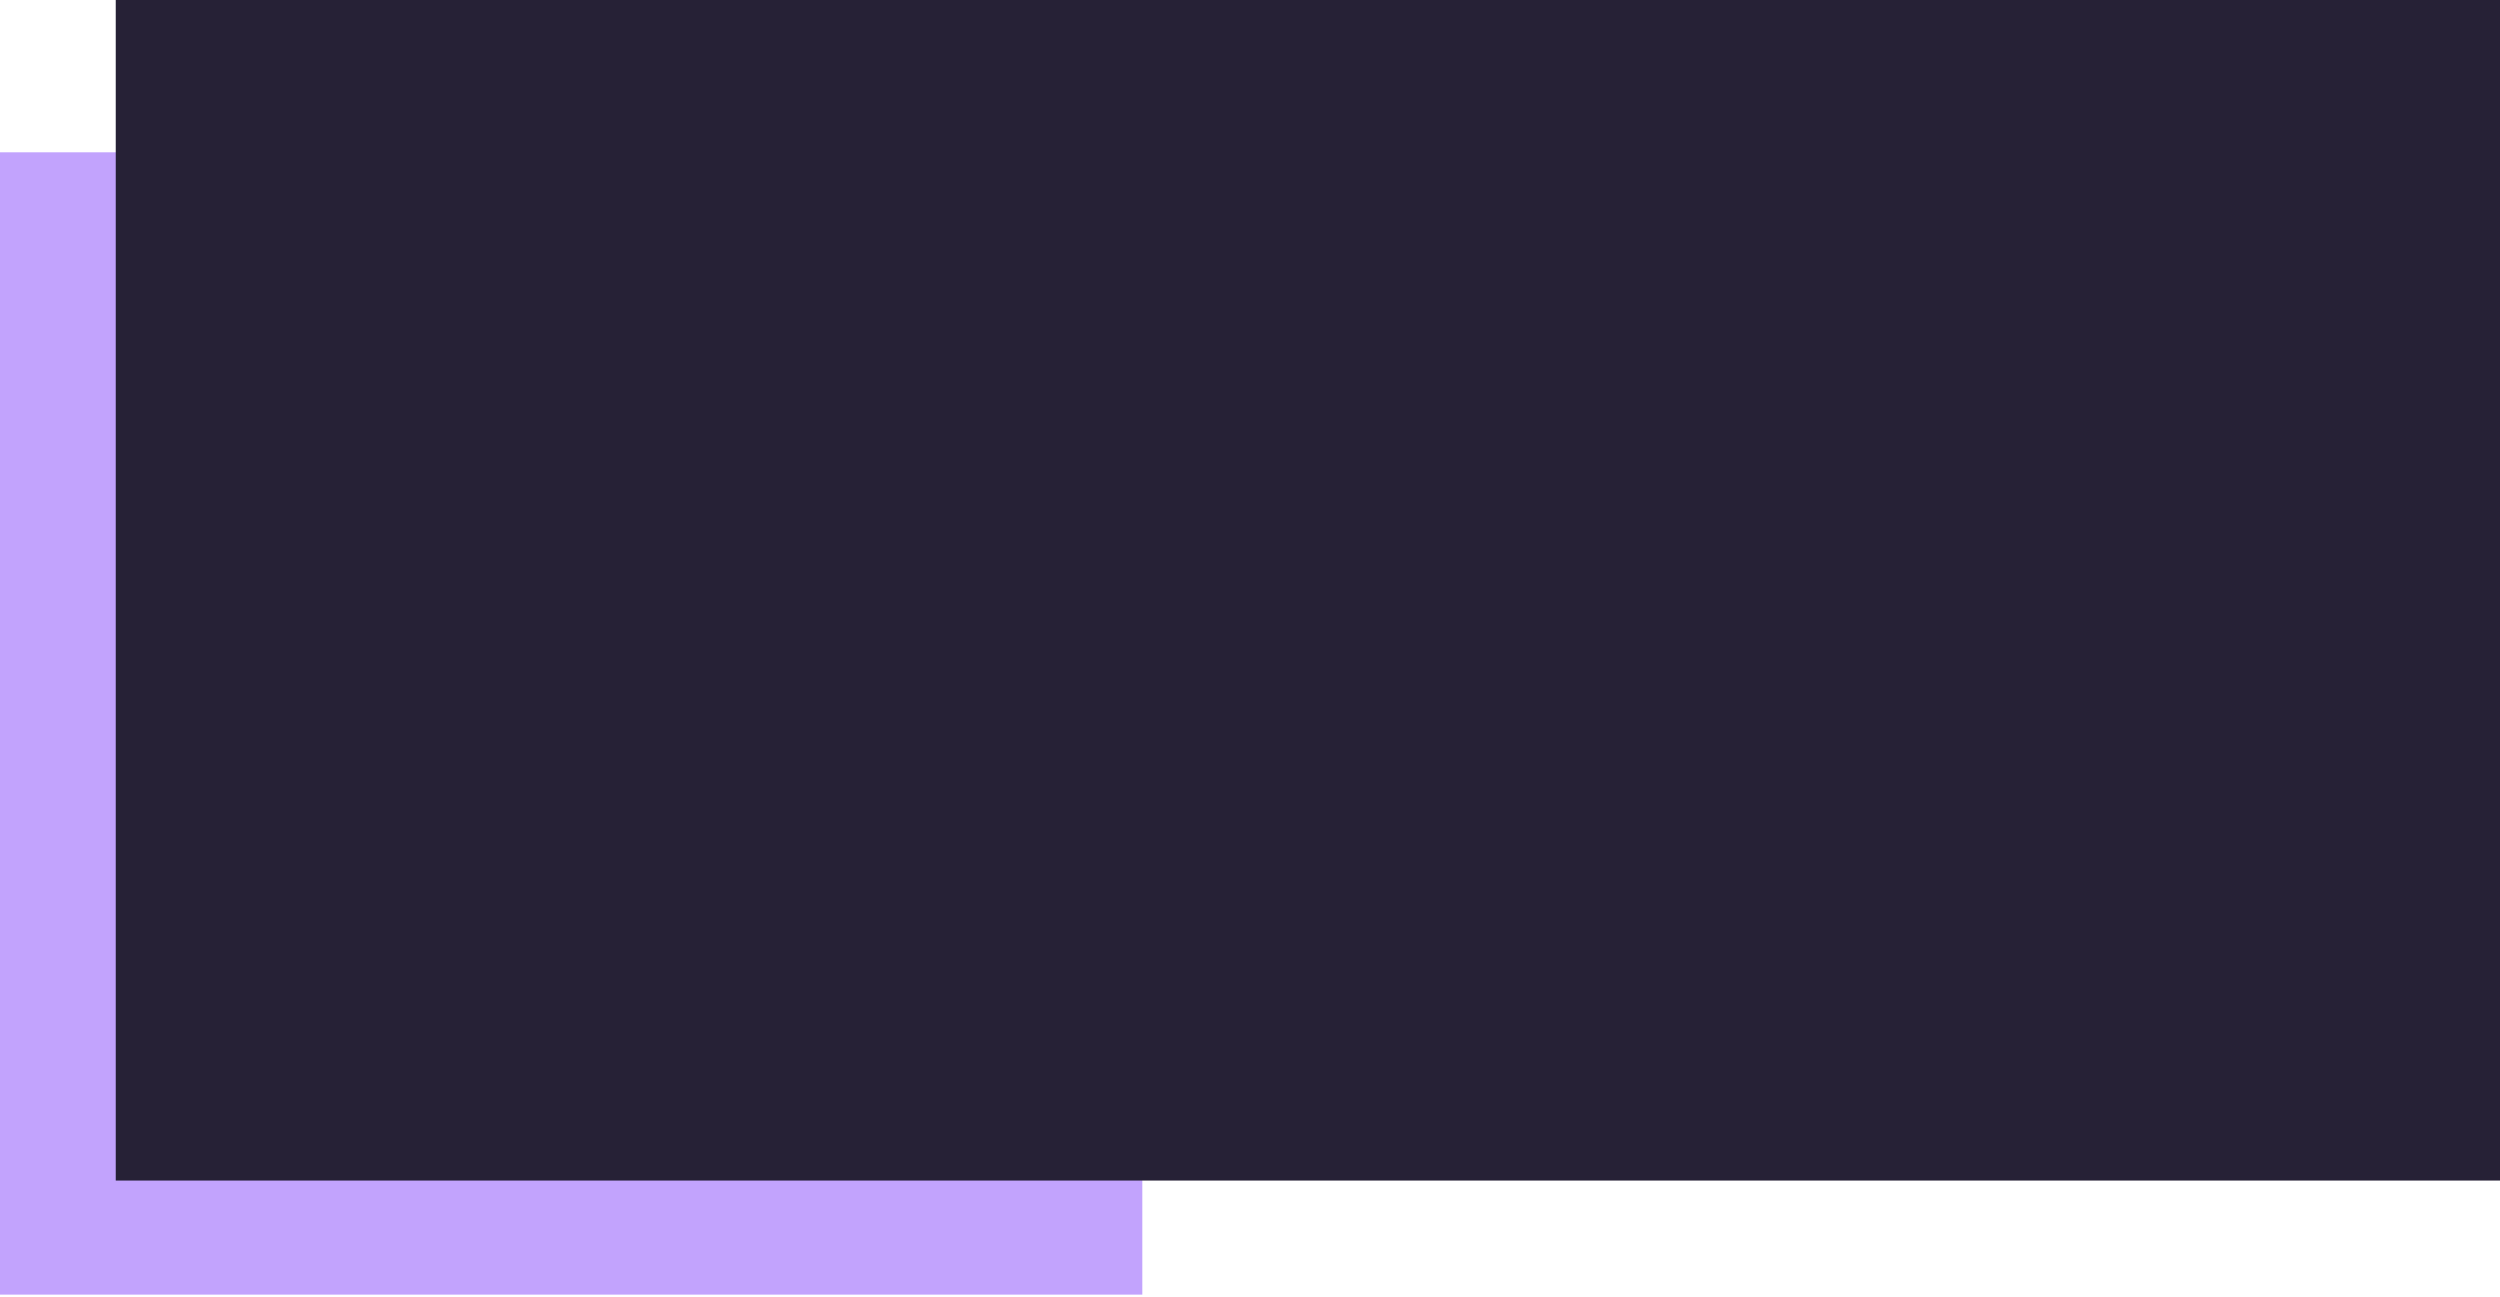
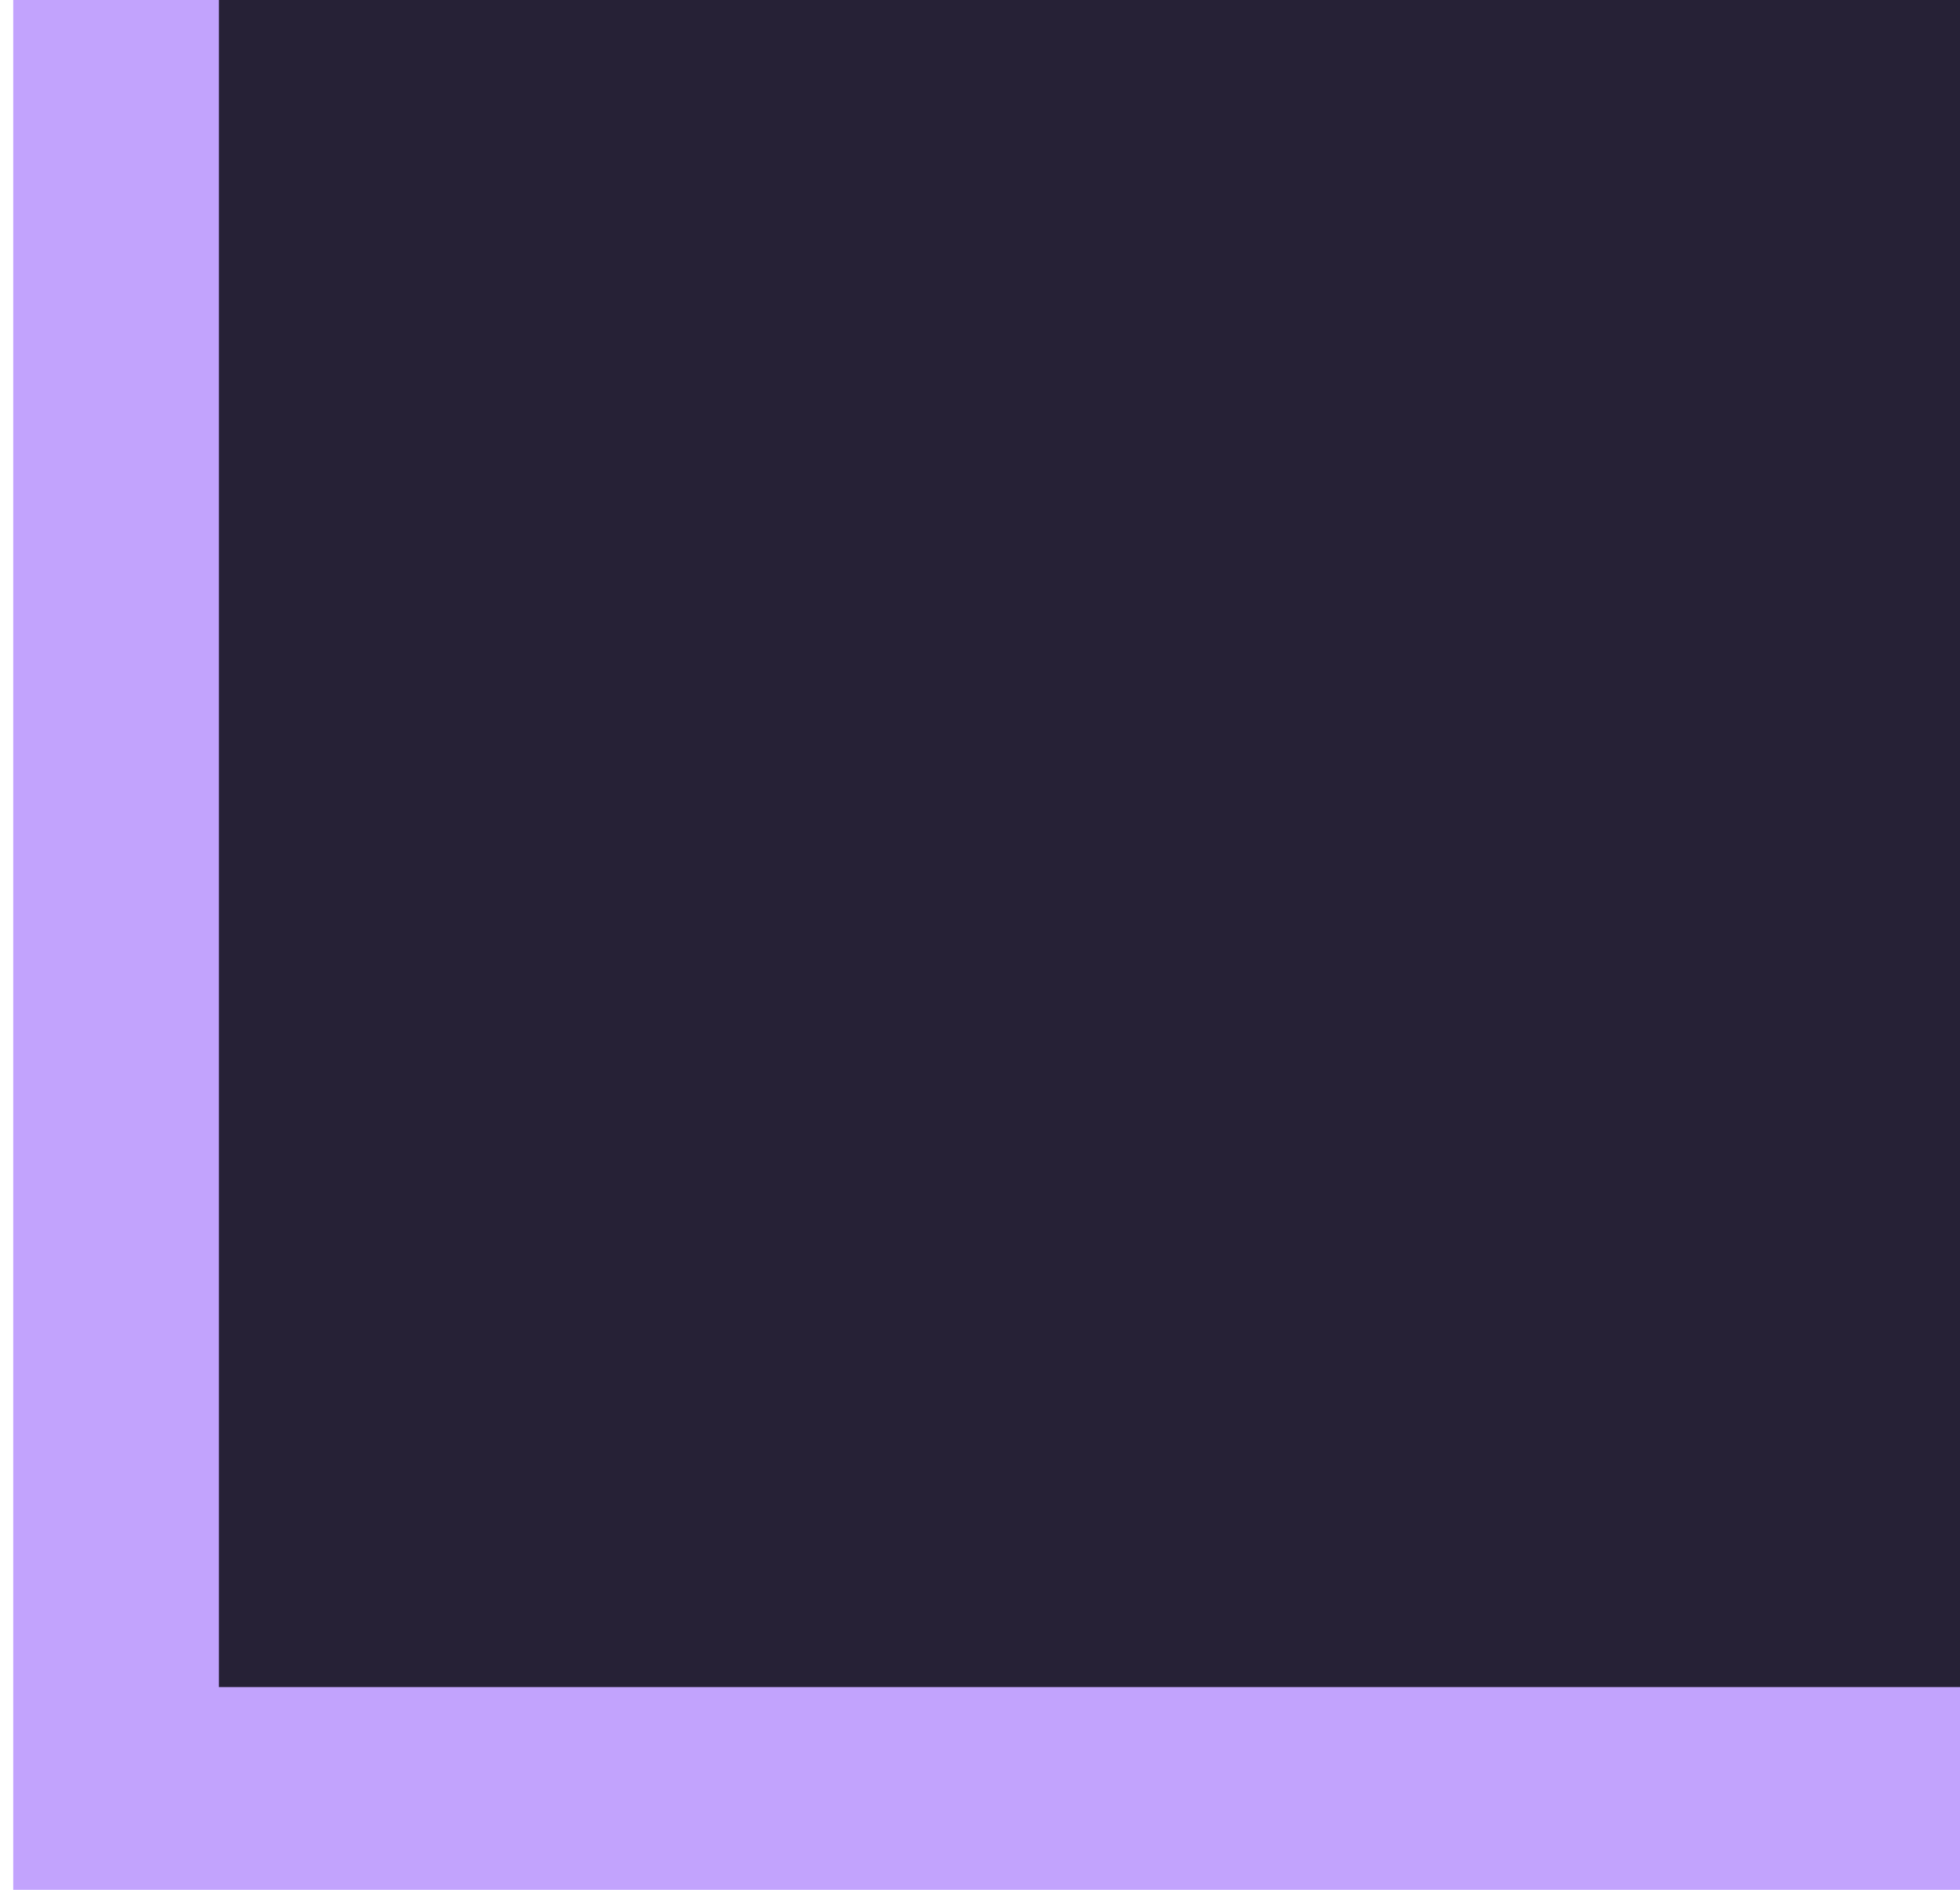
- <svg xmlns="http://www.w3.org/2000/svg" width="216" height="112" viewBox="0 0 216 112" fill="none">
+ <svg xmlns="http://www.w3.org/2000/svg" width="116" height="112" viewBox="16 20 62 92" fill="none" version="1.1">
  <rect y="13.159" width="98.696" height="98.696" fill="#C2A3FD" />
  <rect x="10" y="-0" width="206" height="102" fill="#262136" />
</svg>
